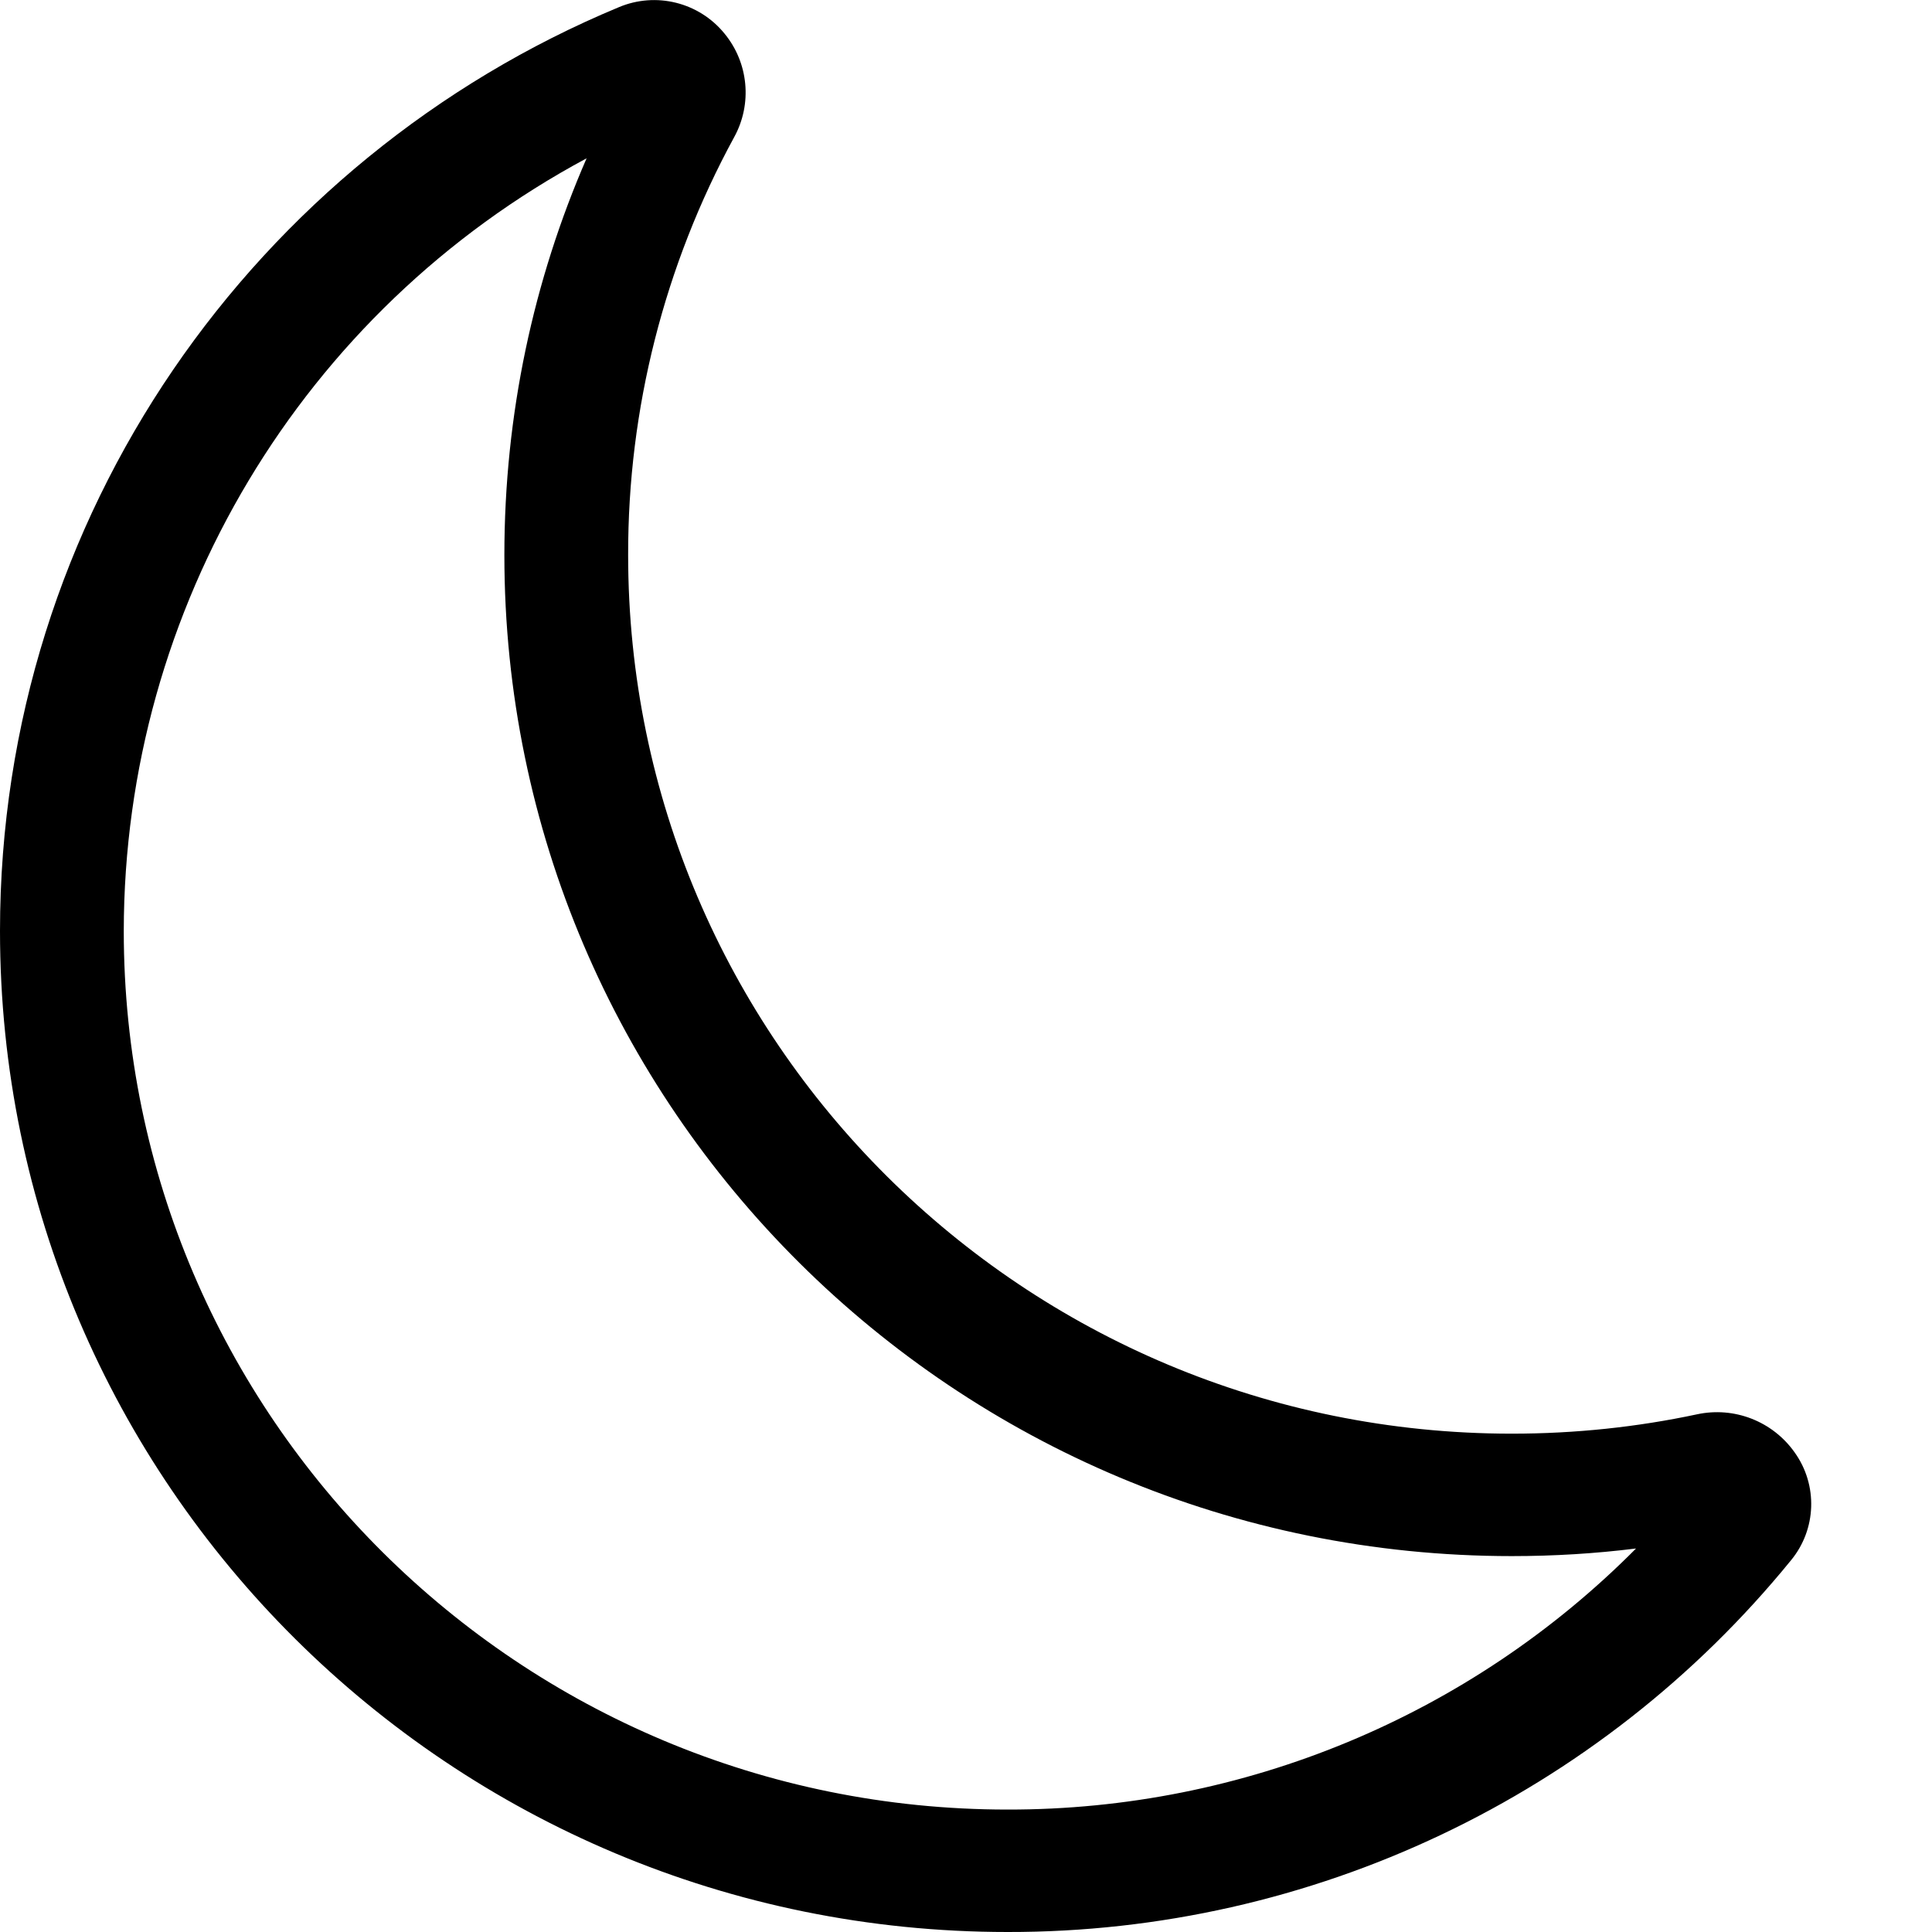
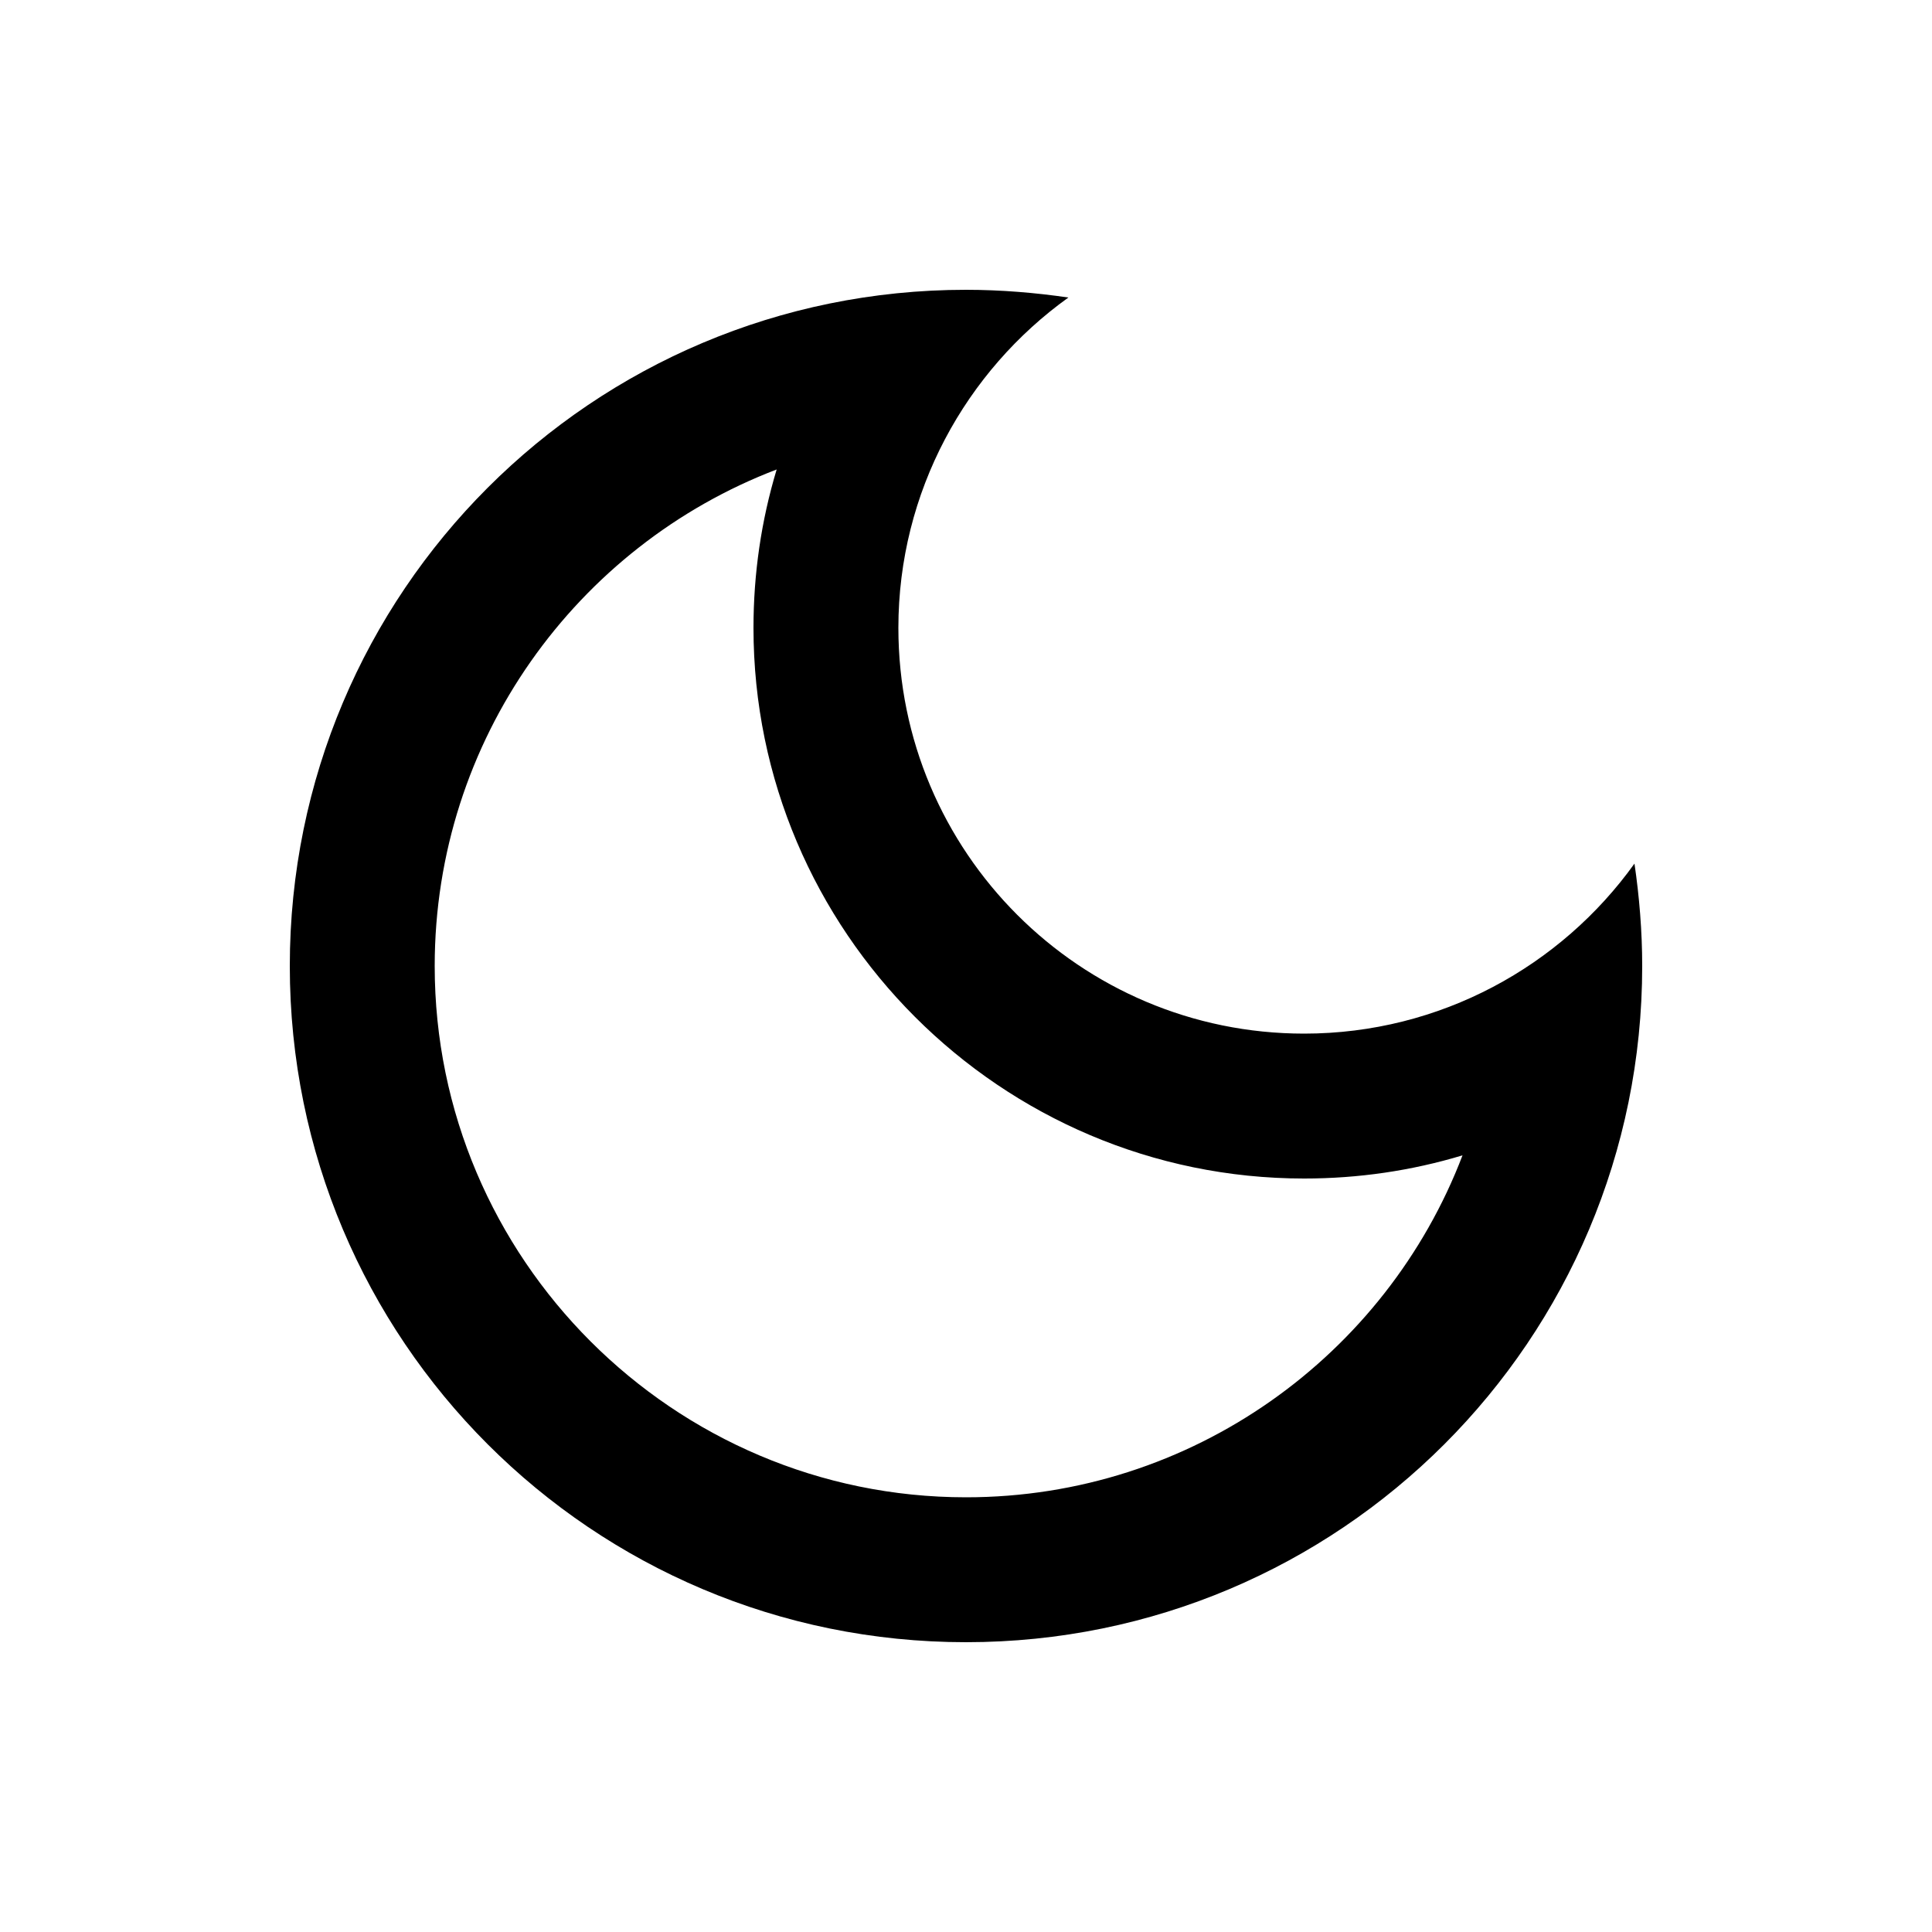
- <svg xmlns="http://www.w3.org/2000/svg" width="16" height="16" fill="currentColor" class="bi bi-moon" viewBox="0 0 16 16">
-   <path d="M6 .278a.768.768 0 0 1 .08.858 7.208 7.208 0 0 0-.878 3.46c0 4.021 3.278 7.277 7.318 7.277.527 0 1.04-.055 1.533-.16a.787.787 0 0 1 .81.316.733.733 0 0 1-.031.893A8.349 8.349 0 0 1 8.344 16C3.734 16 0 12.286 0 7.71 0 4.266 2.114 1.312 5.124.06A.752.752 0 0 1 6 .278zM4.858 1.311A7.269 7.269 0 0 0 1.025 7.71c0 4.02 3.279 7.276 7.319 7.276a7.316 7.316 0 0 0 5.205-2.162c-.337.042-.68.063-1.029.063-4.61 0-8.343-3.714-8.343-8.29 0-1.167.242-2.278.681-3.286z" />
+ <svg xmlns="http://www.w3.org/2000/svg" enable-background="new 0 0 20 20" height="36px" viewBox="0 0 20 20" width="36px" fill="#000000">
+   <rect fill="none" height="20" width="20" />
+   <path d="M8.04,4.86C7.88,5.39,7.8,5.94,7.8,6.5c0,3.14,2.56,5.7,5.7,5.7c0.56,0,1.11-0.08,1.64-0.24c-0.79,2.07-2.8,3.54-5.14,3.54 c-3.03,0-5.5-2.47-5.5-5.5C4.5,7.66,5.97,5.65,8.04,4.86z M10,3c-3.87,0-7,3.13-7,7s3.13,7,7,7s7-3.13,7-7 c0-0.36-0.03-0.72-0.08-1.06C16.16,10,14.91,10.7,13.5,10.7c-2.32,0-4.2-1.88-4.2-4.2c0-1.41,0.7-2.66,1.76-3.42 C10.72,3.03,10.36,3,10,3L10,3z" />
</svg>
